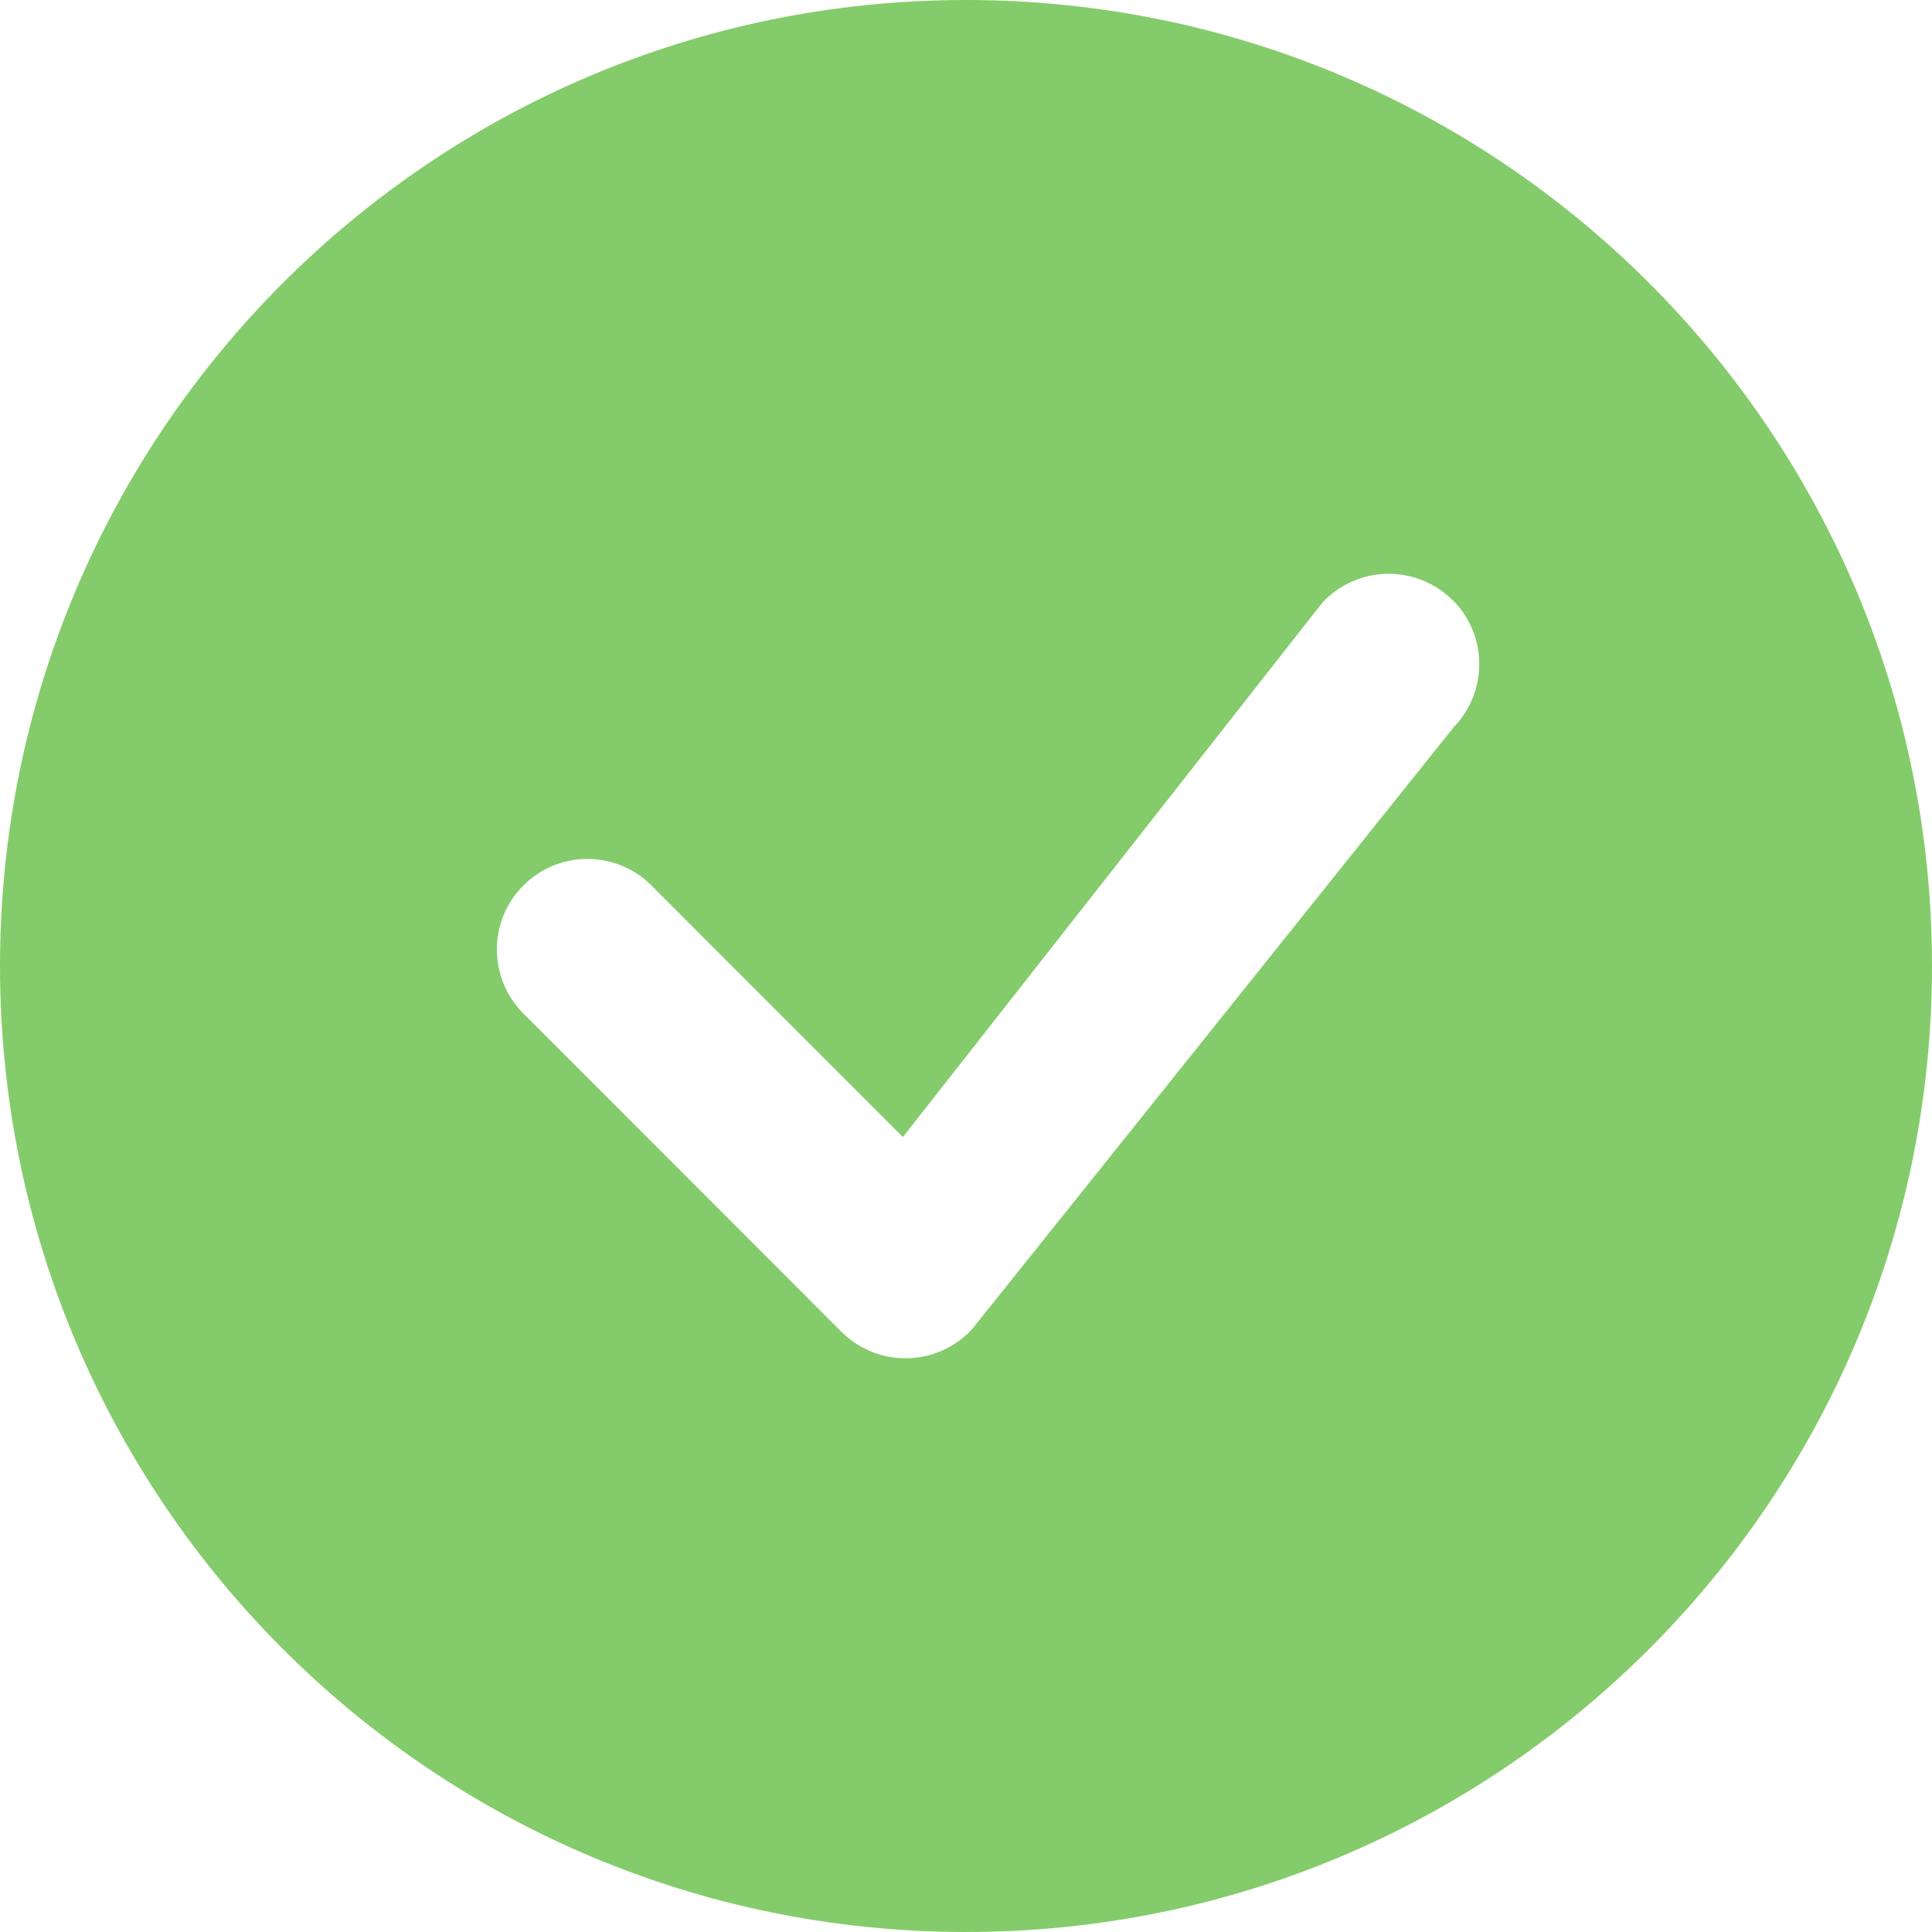
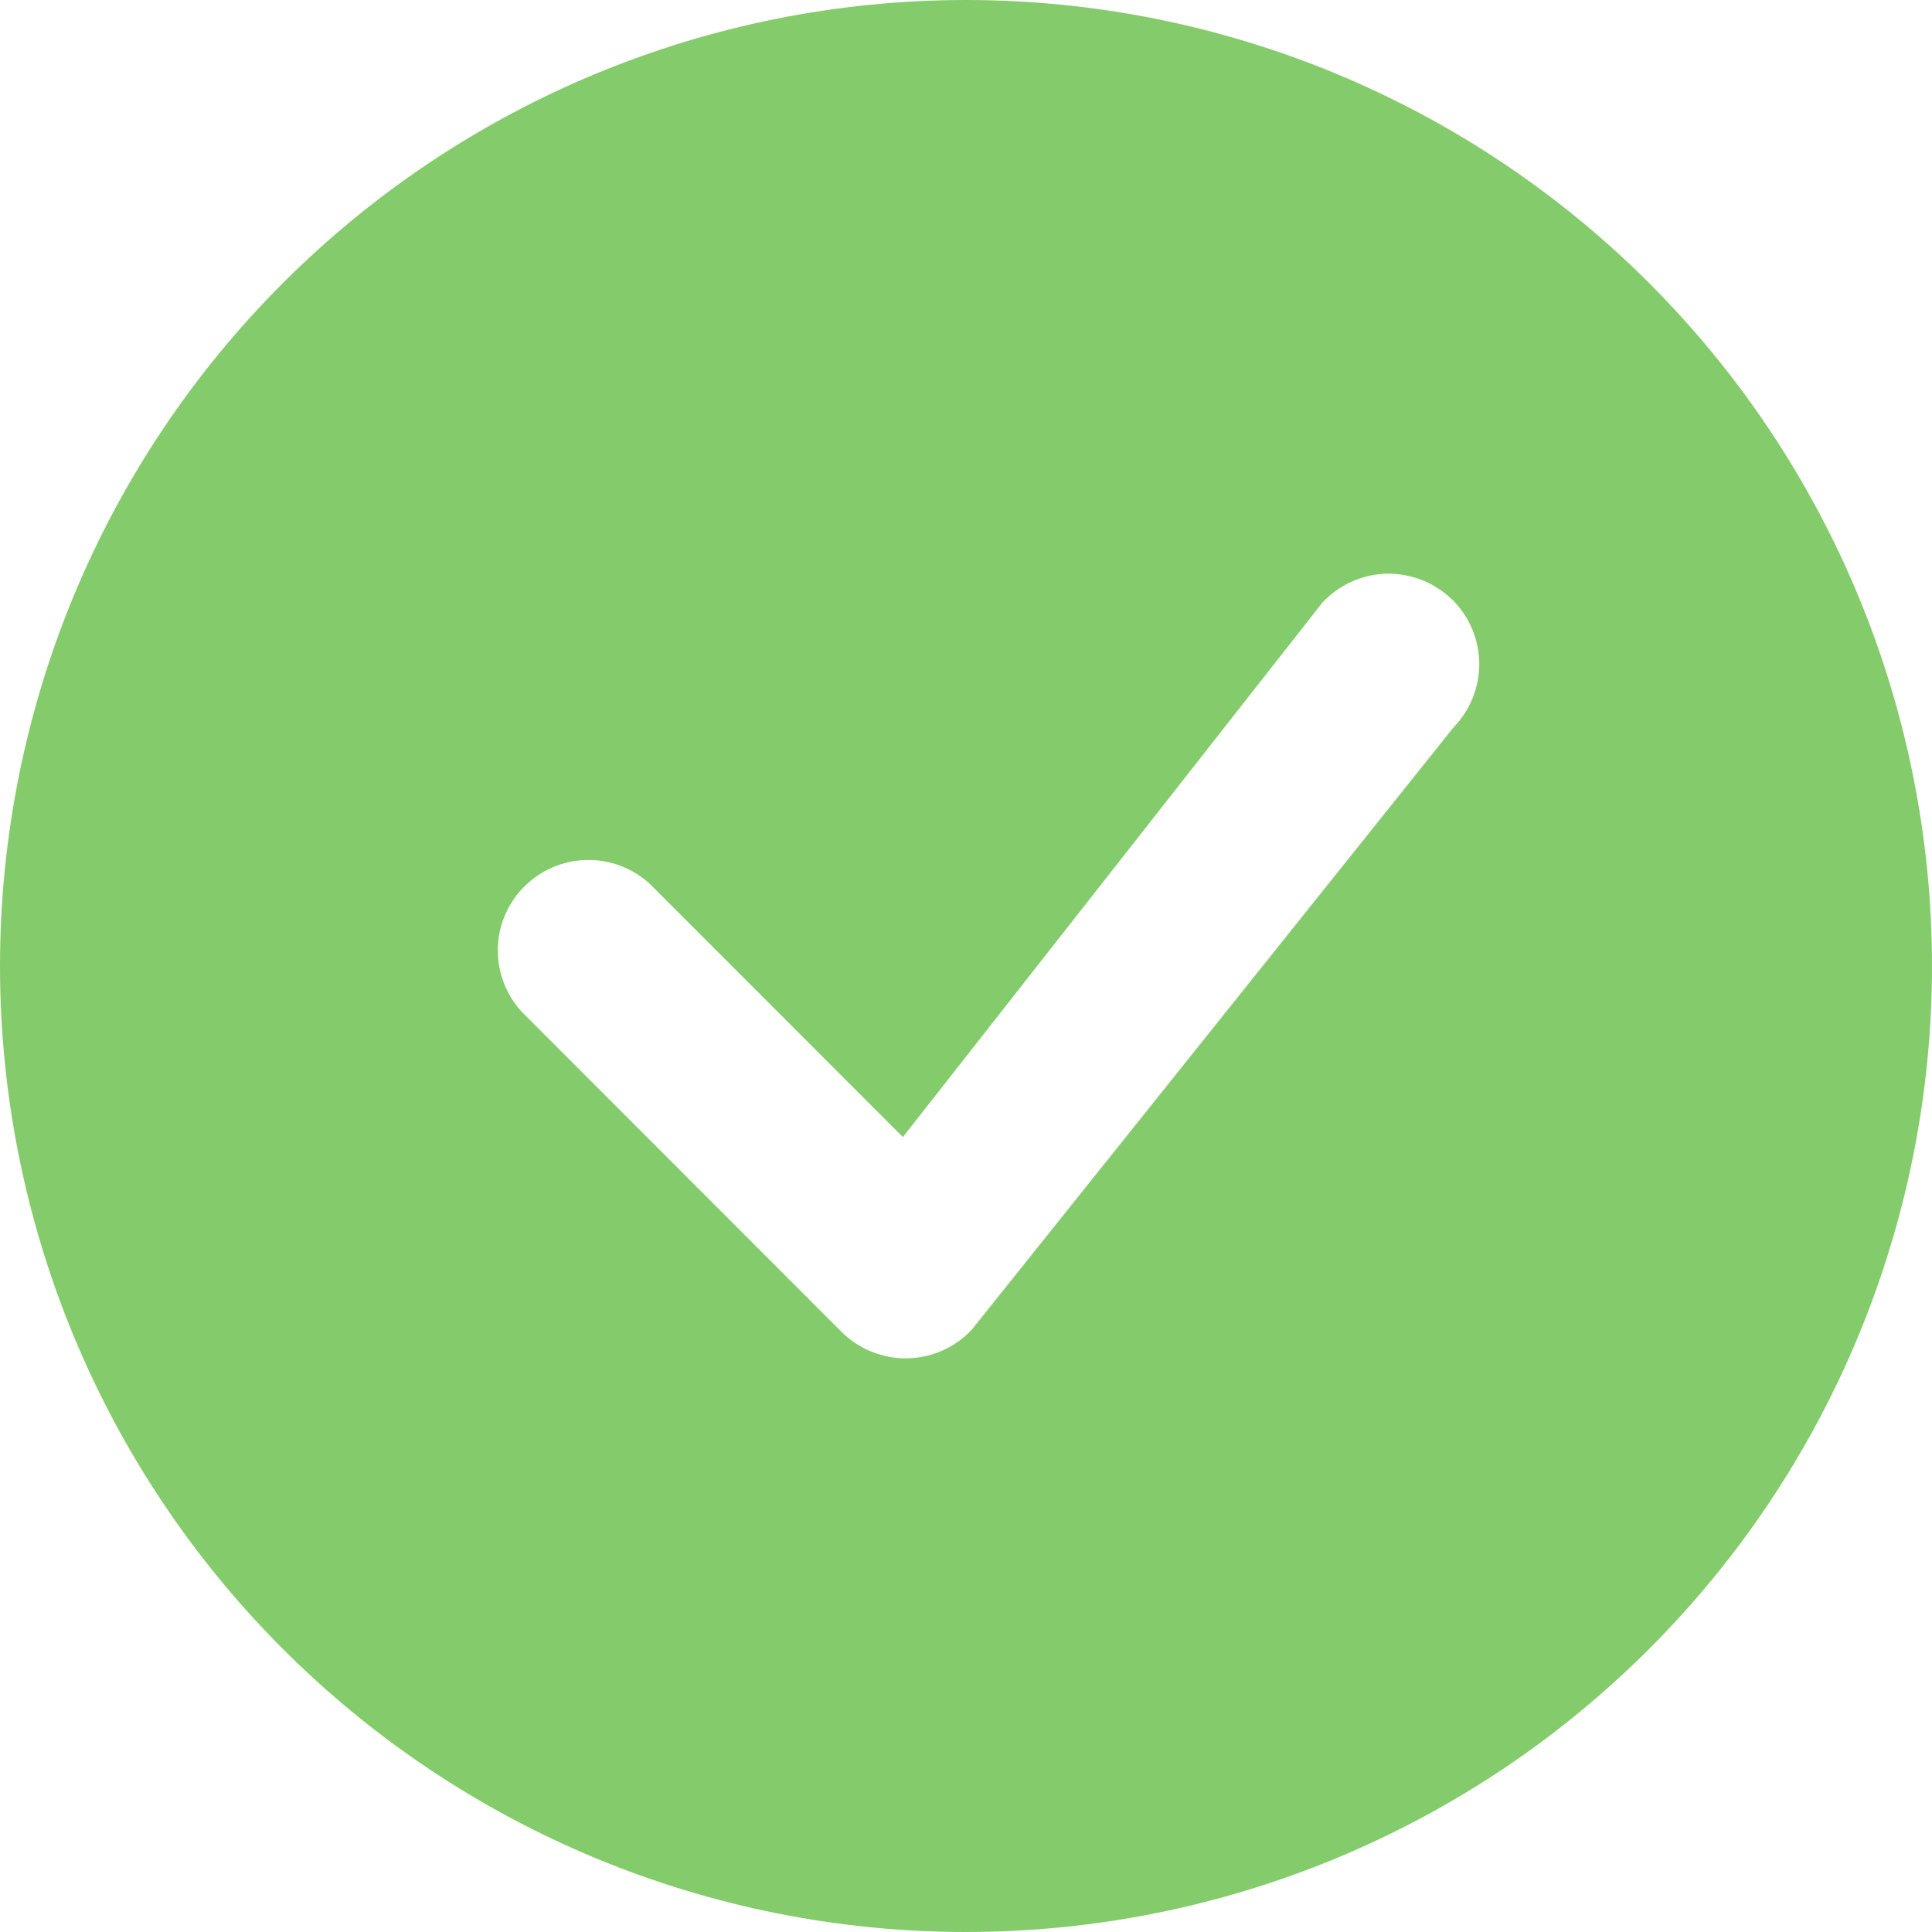
- <svg xmlns="http://www.w3.org/2000/svg" width="15" height="15" fill="none">
-   <path d="M15 7.5a7.5 7.5 0 11-15 0 7.5 7.5 0 0115 0zm-3.722-2.84a.703.703 0 00-1.012.02L7.01 8.828 5.048 6.865a.703.703 0 00-.994.994l2.48 2.482a.704.704 0 001.012-.02l3.742-4.677a.703.703 0 00-.009-.985z" fill="#84CC6B" />
+ <svg xmlns="http://www.w3.org/2000/svg" width="15" height="15" viewBox="0 0 15 15" fill="none">
+   <path d="M15 7.5C15 9.489 14.21 11.397 12.803 12.803C11.397 14.21 9.489 15 7.5 15C5.511 15 3.603 14.21 2.197 12.803C0.79 11.397 0 9.489 0 7.5C0 5.511 0.79 3.603 2.197 2.197C3.603 0.79 5.511 0 7.5 0C9.489 0 11.397 0.79 12.803 2.197C14.21 3.603 15 5.511 15 7.5ZM11.278 4.659C11.211 4.593 11.131 4.54 11.044 4.505C10.956 4.47 10.862 4.453 10.768 4.454C10.673 4.456 10.58 4.477 10.494 4.516C10.407 4.555 10.33 4.611 10.266 4.68L7.01 8.828L5.048 6.865C4.914 6.741 4.738 6.673 4.556 6.677C4.374 6.68 4.2 6.754 4.071 6.883C3.942 7.011 3.868 7.185 3.865 7.367C3.862 7.549 3.93 7.726 4.054 7.859L6.534 10.341C6.601 10.407 6.681 10.46 6.768 10.495C6.856 10.53 6.95 10.548 7.044 10.546C7.139 10.544 7.232 10.524 7.318 10.485C7.404 10.447 7.482 10.391 7.546 10.322L11.288 5.644C11.416 5.511 11.486 5.334 11.485 5.15C11.483 4.966 11.409 4.79 11.279 4.659H11.278Z" fill="#84CC6B" />
</svg>
